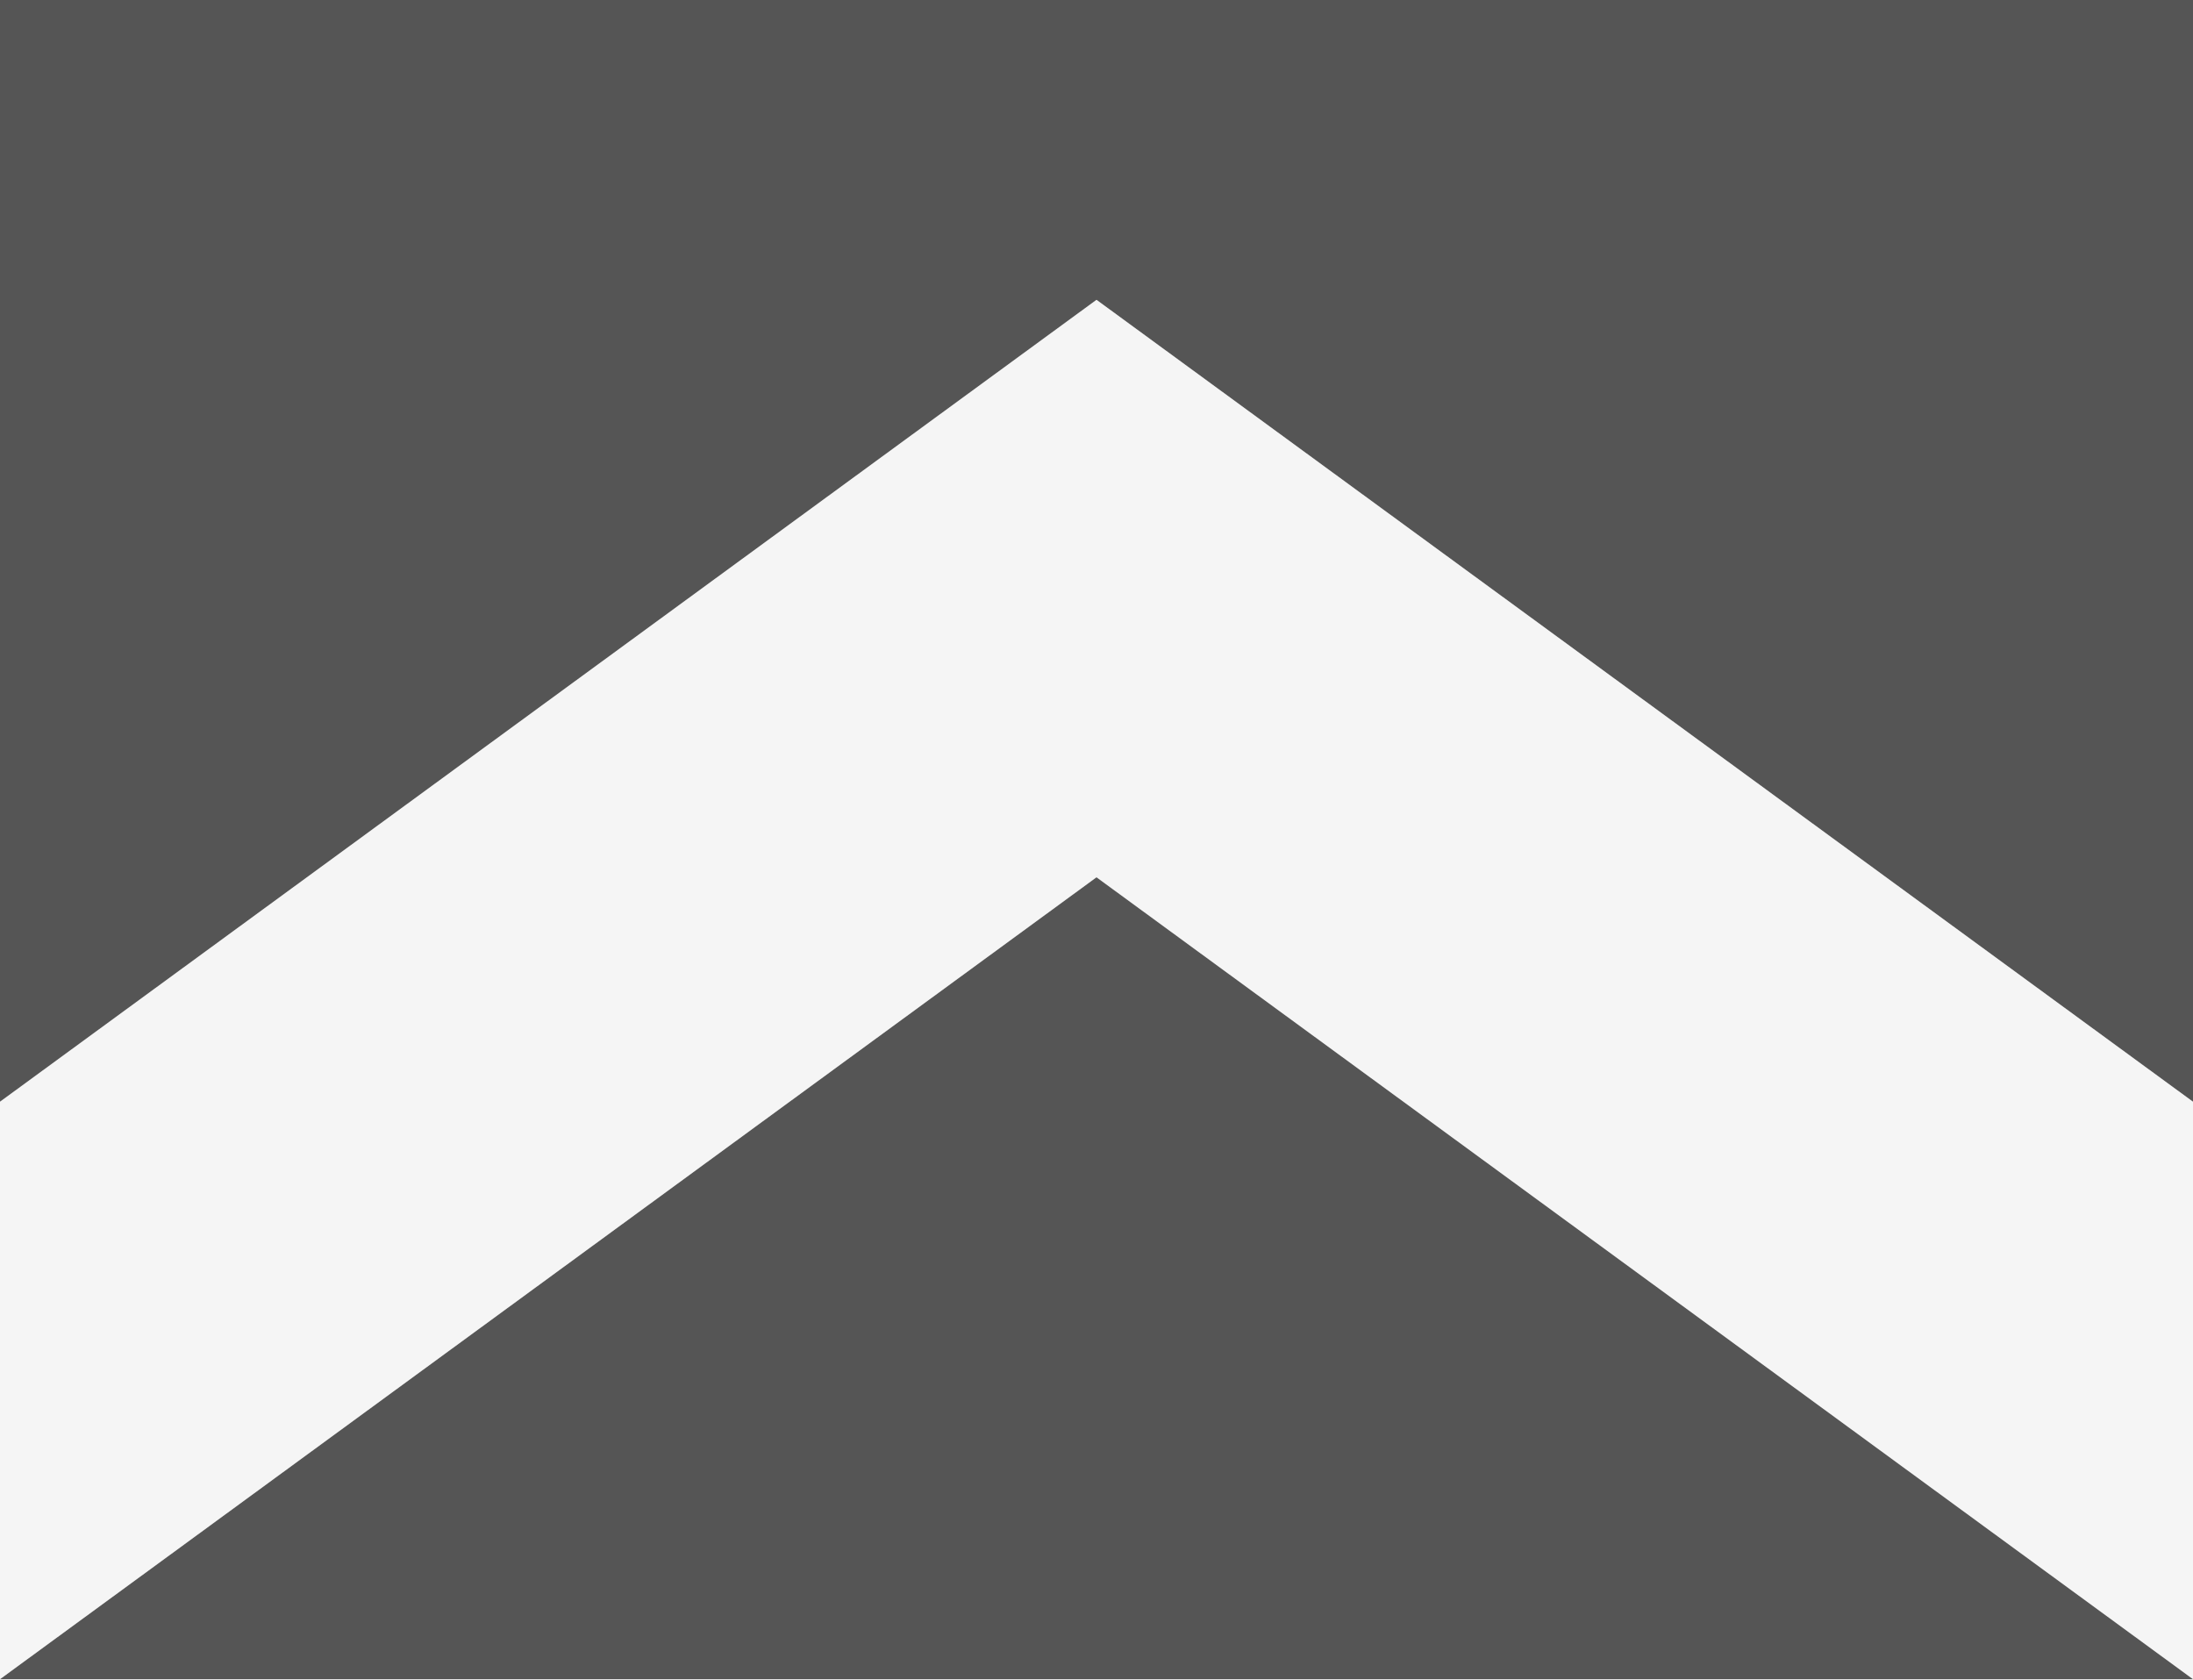
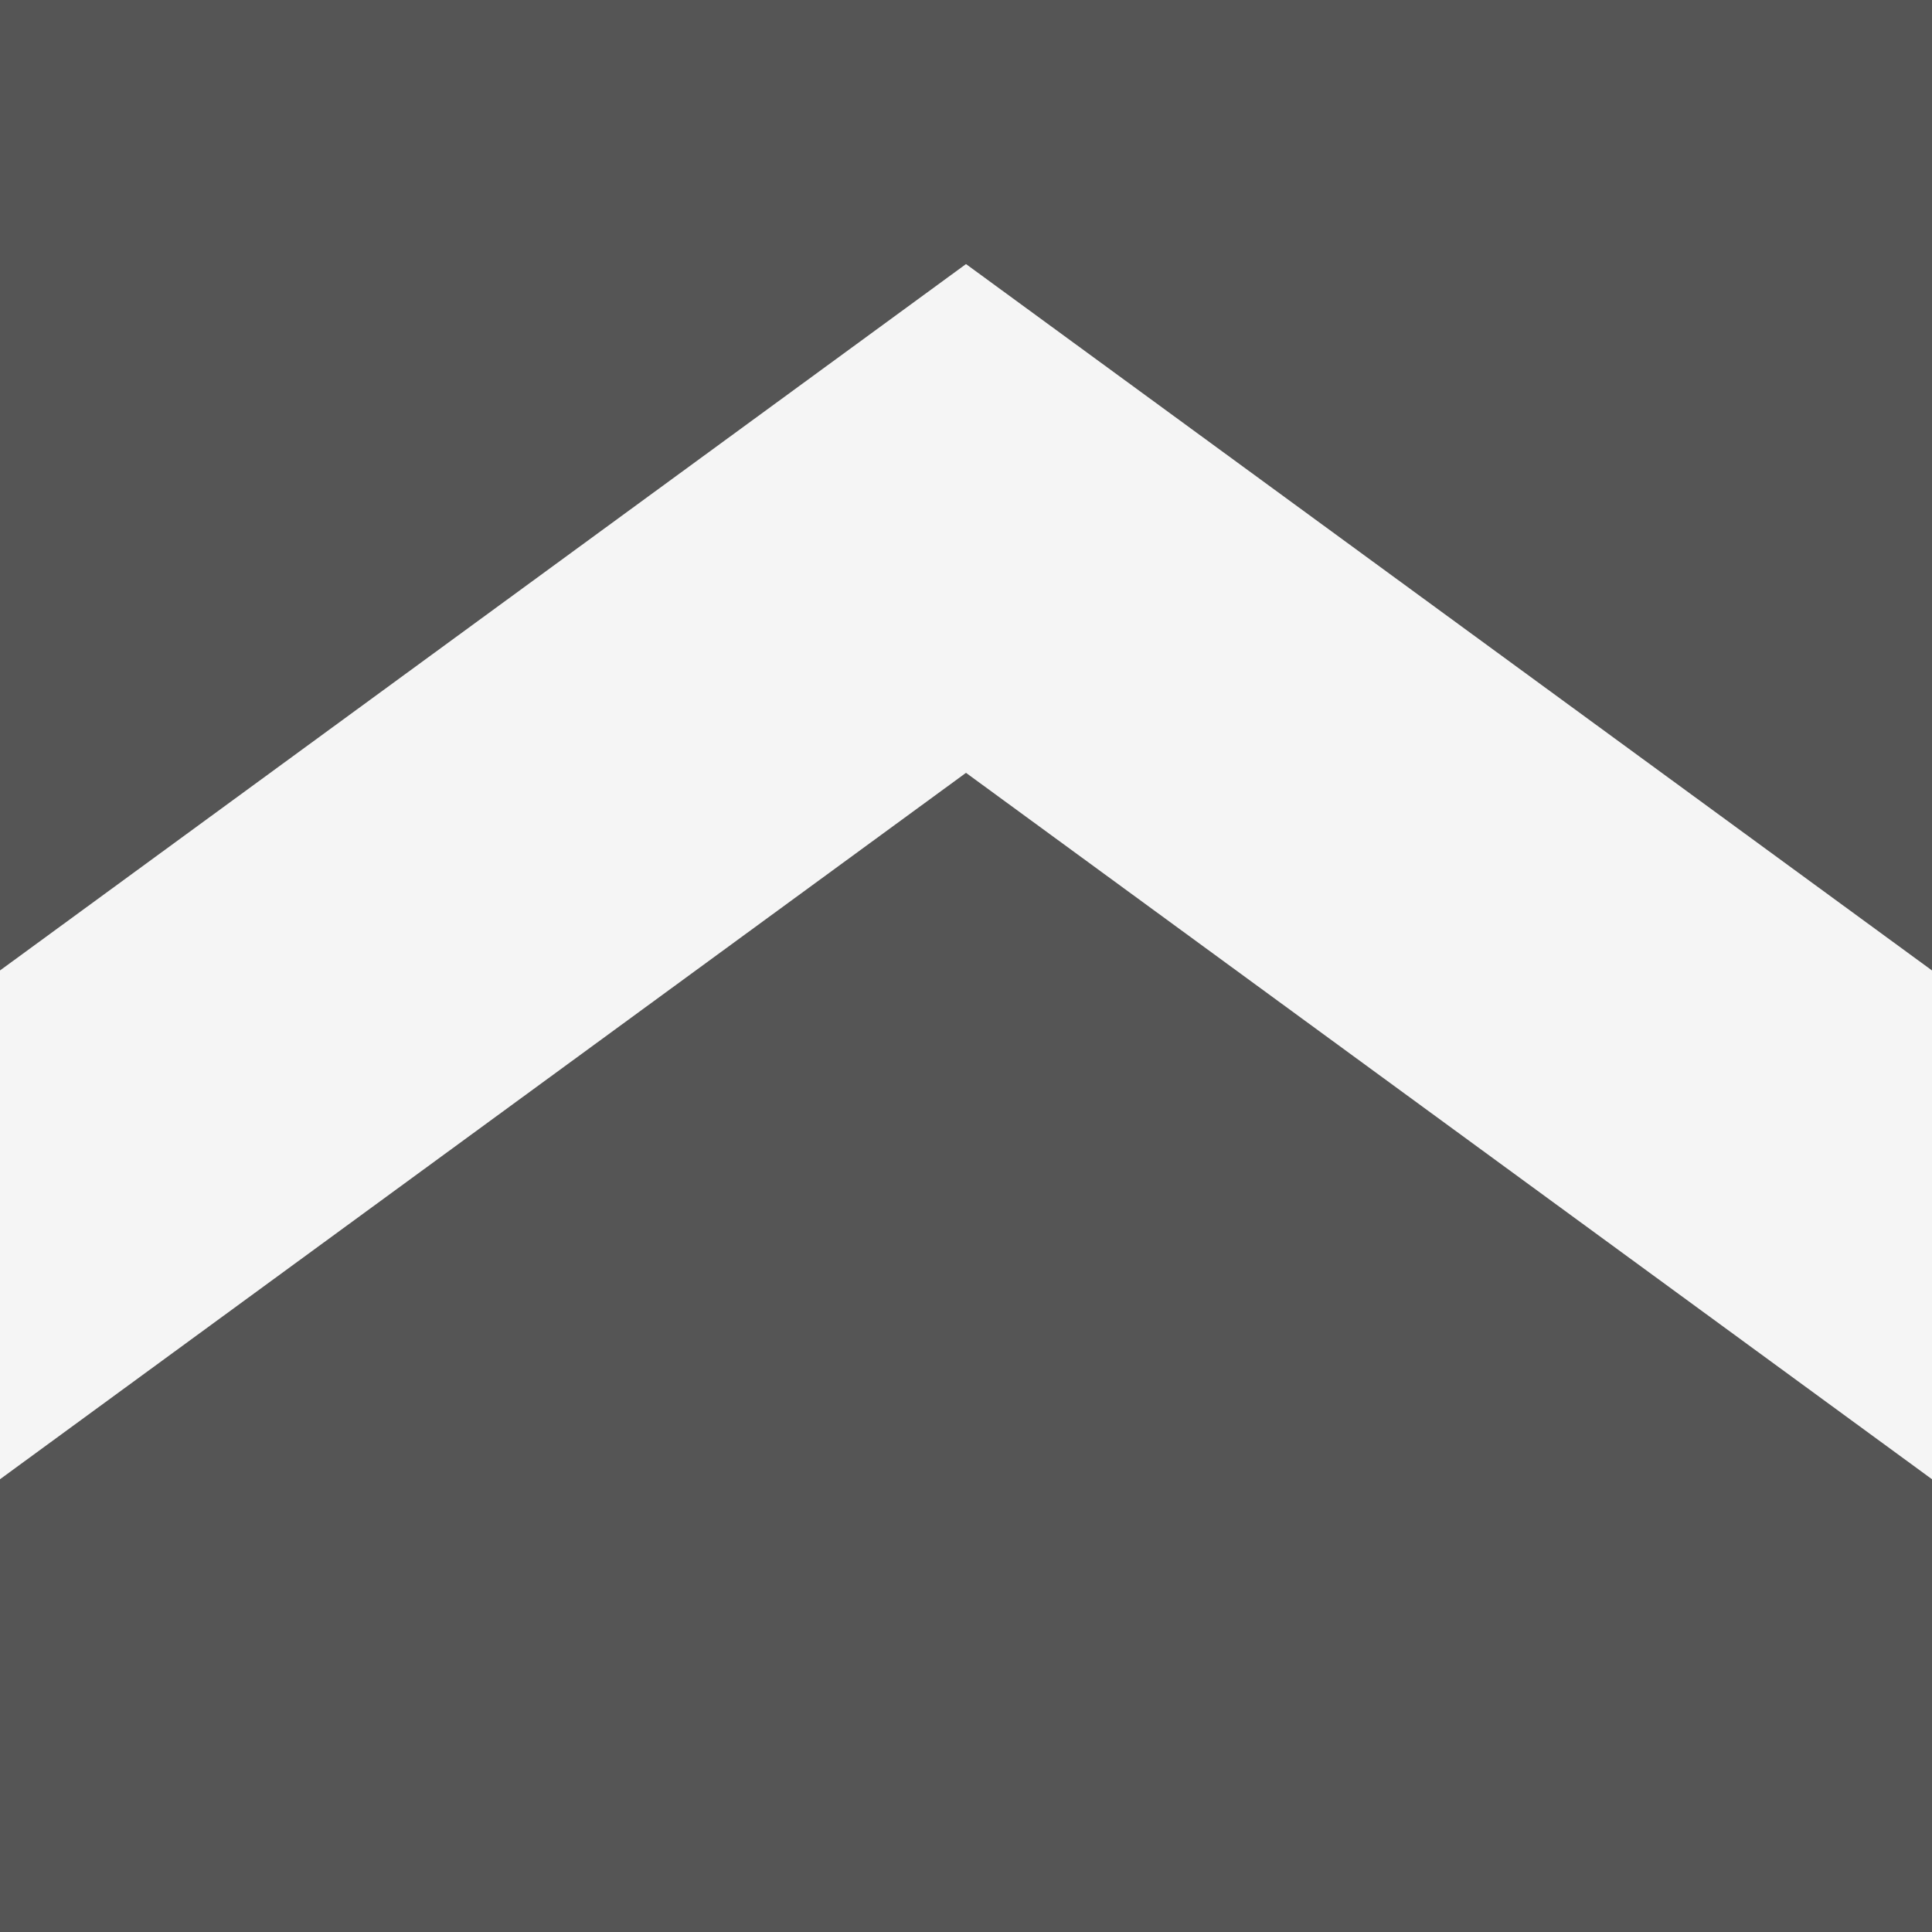
- <svg xmlns="http://www.w3.org/2000/svg" width="270.933mm" height="207.433mm" viewBox="0 0 270.933 207.433" version="1.1" id="svg5">
+ <svg xmlns="http://www.w3.org/2000/svg" width="1024" height="1024" viewBox="0 0 270.933 270.933" version="1.1" id="svg5">
  <defs id="defs2" />
  <g id="layer1" transform="translate(4.406966,-103.3714)">
    <path id="path592" style="fill:#000000;fill-opacity:0.648;stroke-width:1.293;stroke-linecap:round;stroke-linejoin:round" d="M -4.407,103.371 V 239.47 L 131.06,140.41 266.526,239.47 V 103.371 Z" />
-     <path id="path971" style="fill:#000000;fill-opacity:0.648;stroke-width:1.293;stroke-linecap:round;stroke-linejoin:round" d="M 131.06,211.743 -4.407,310.805 H 266.526 Z" />
+     <path id="path971" style="fill:#000000;fill-opacity:0.648;stroke-width:1.293;stroke-linecap:round;stroke-linejoin:round" d="M 131.06,211.743 -4.407,310.805 H 266.526 Z M -4.407,310.805 H 266.526 v 63.5 H -4.407 Z" />
    <path style="fill:#ffffff;fill-opacity:0.345;stroke-width:1.293;stroke-linecap:round;stroke-linejoin:round" d="M -4.407,239.47 131.06,140.41 266.526,239.47 v 71.334 L 131.06,211.743 -4.407,310.805 Z" id="path41" />
  </g>
</svg>
